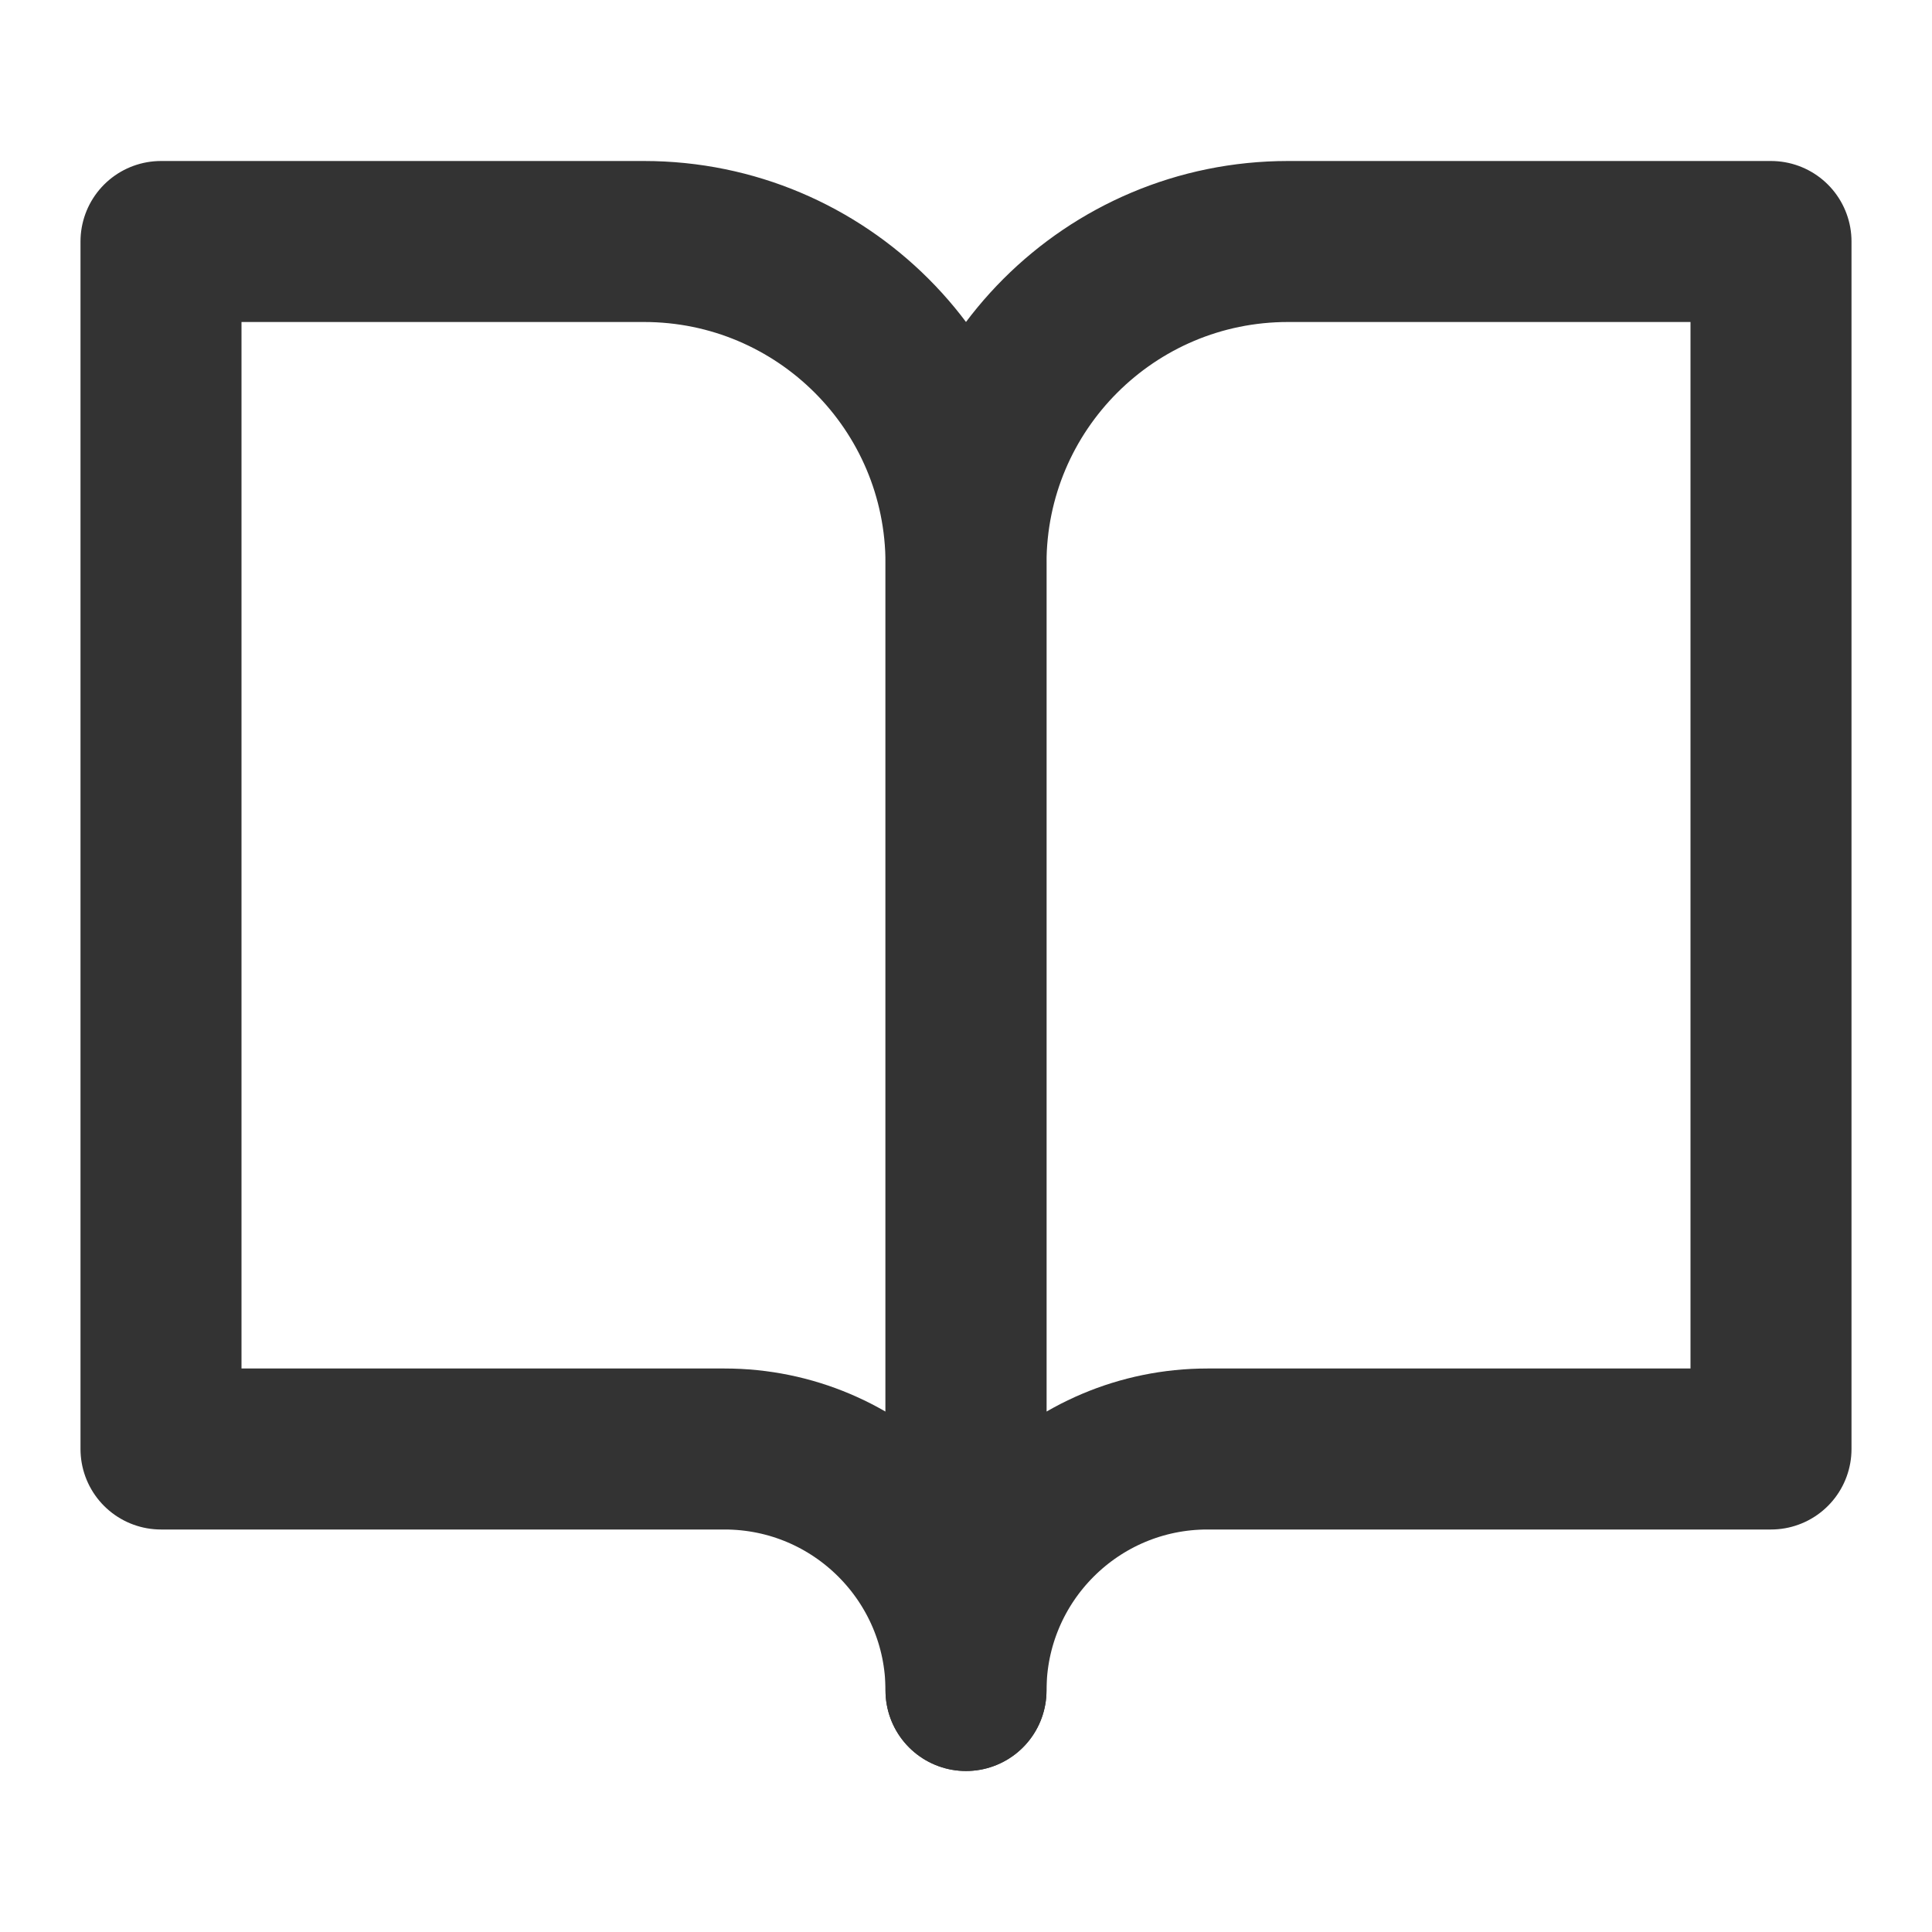
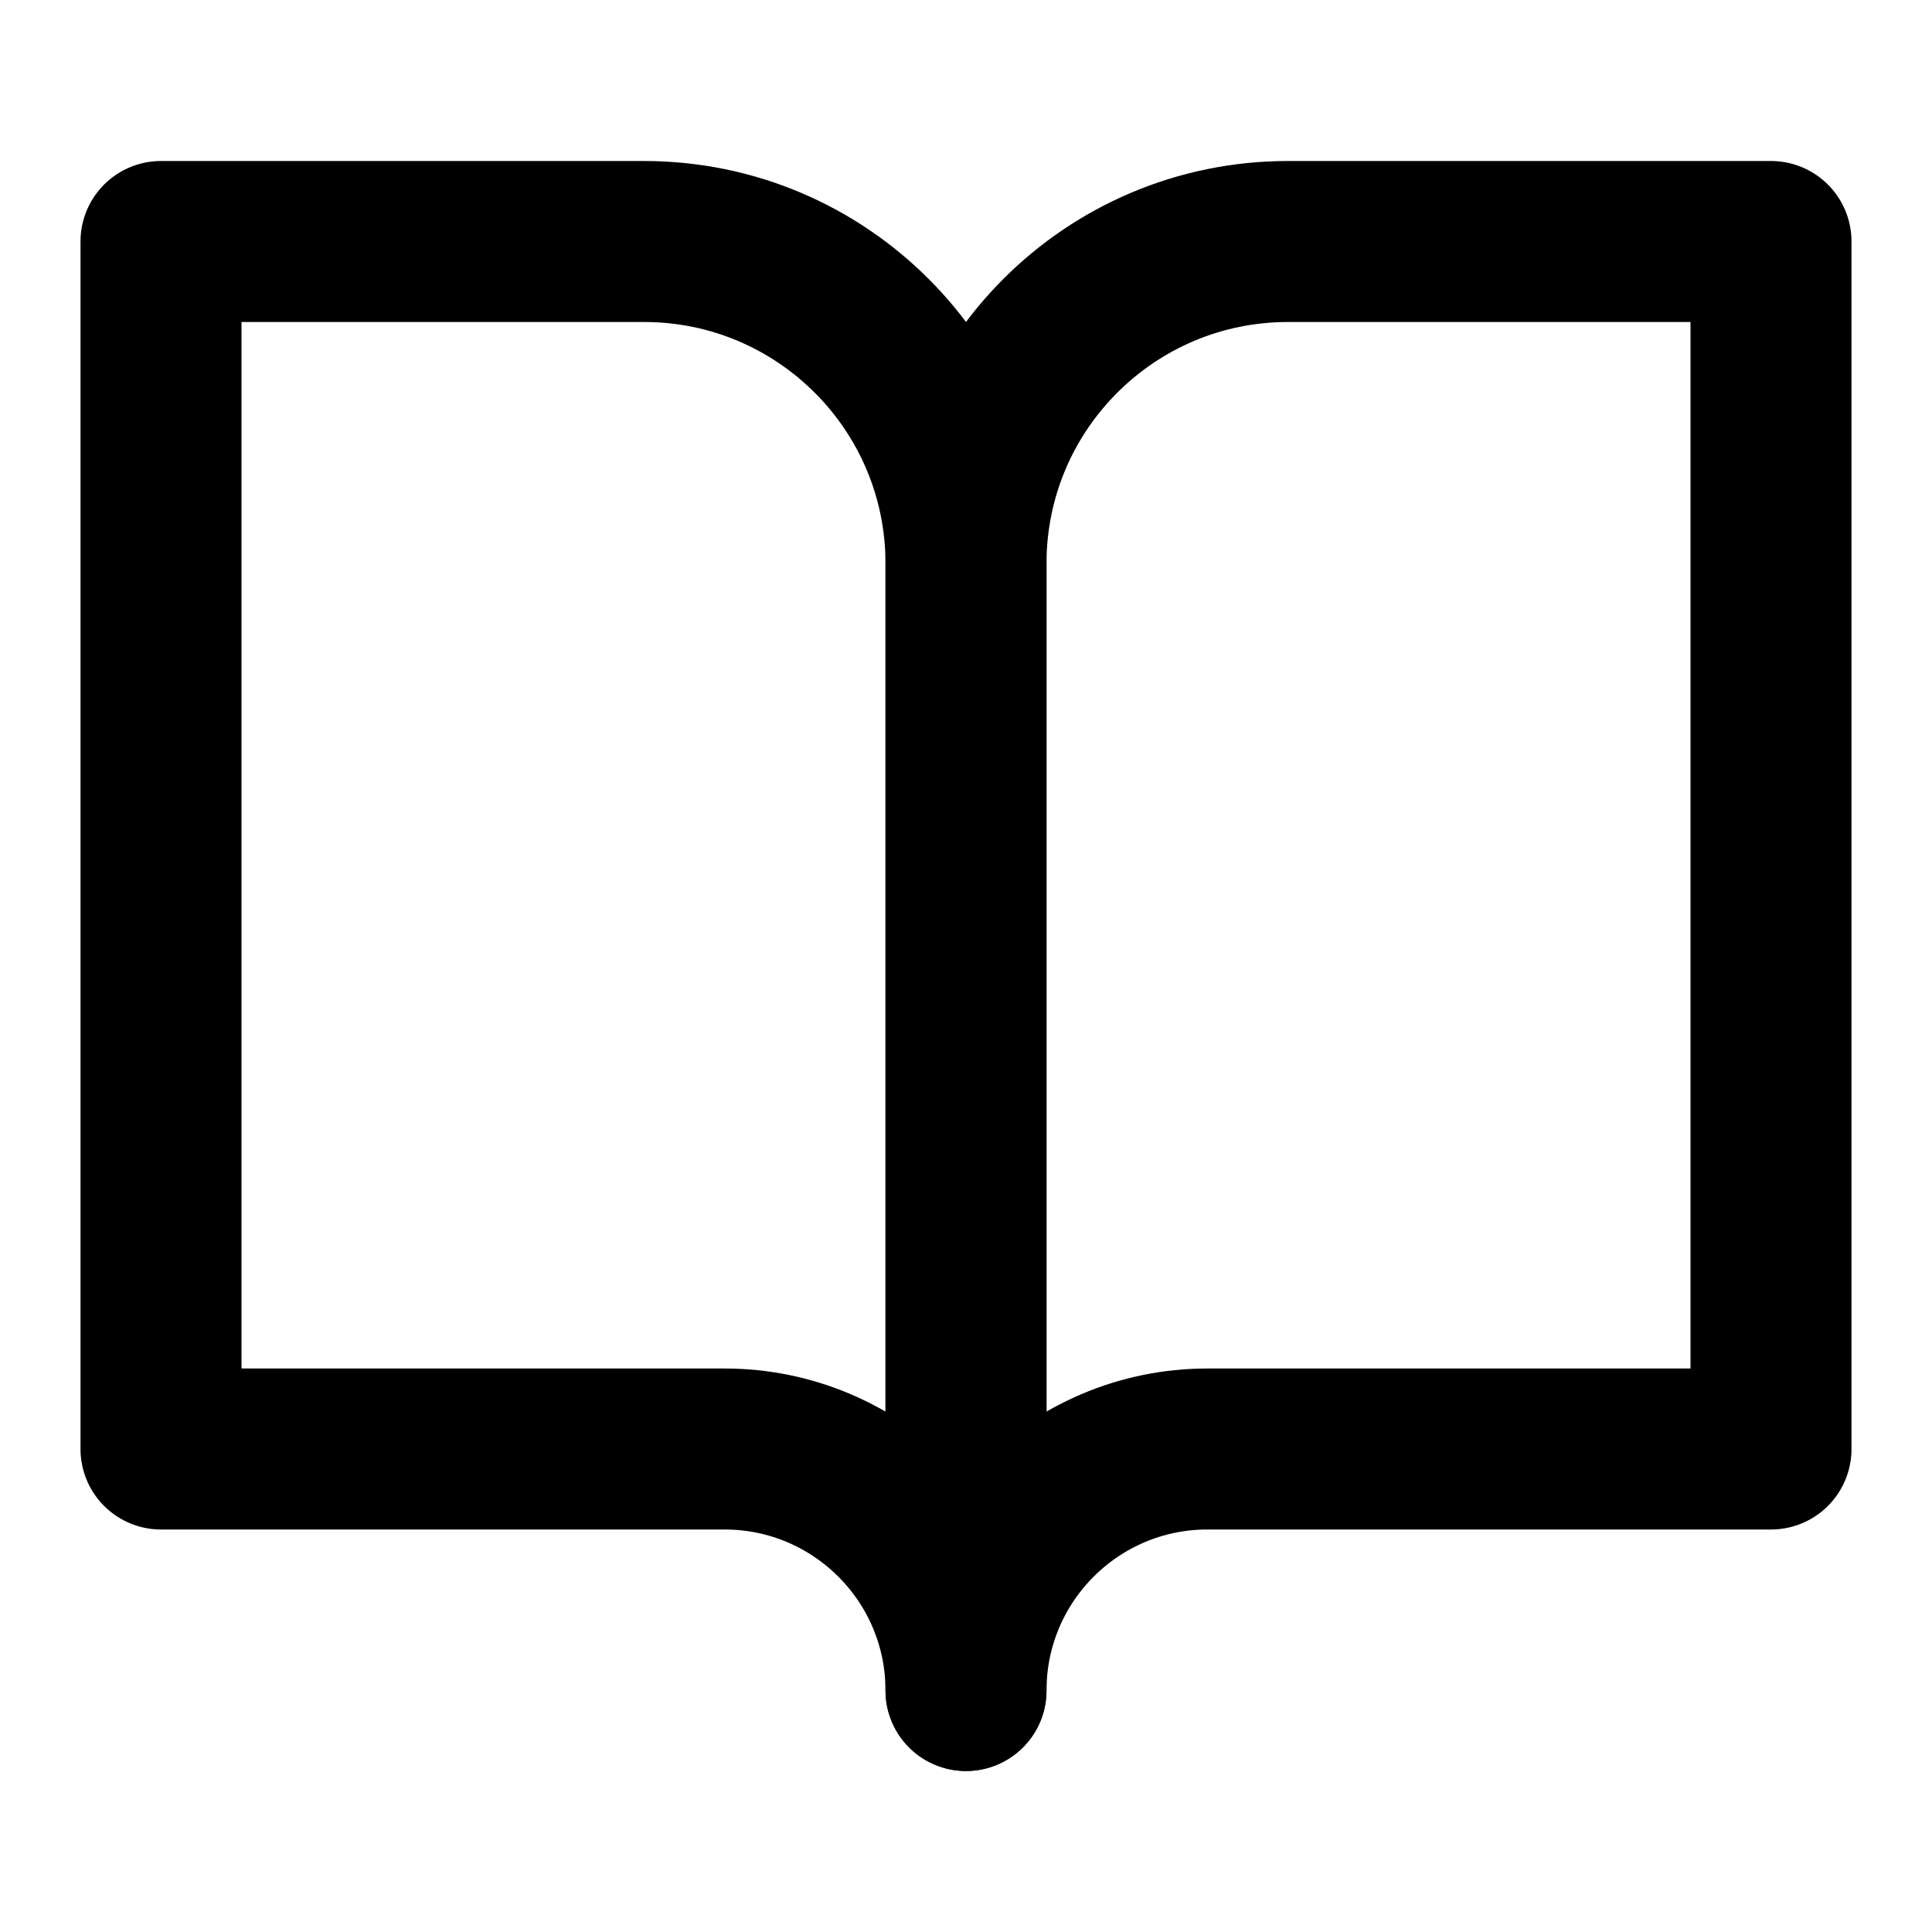
- <svg xmlns="http://www.w3.org/2000/svg" width="16" height="16" viewBox="0 0 24 24" fill="none" stroke="#333" stroke-width="2" stroke-linecap="round" stroke-linejoin="round">
+ <svg xmlns="http://www.w3.org/2000/svg" width="16" height="16" viewBox="0 0 24 24" fill="none" stroke="currentColor" stroke-width="2" stroke-linecap="round" stroke-linejoin="round">
  <path d="M2 3h6a4 4 0 0 1 4 4v14a3 3 0 0 0-3-3H2z" />
  <path d="M22 3h-6a4 4 0 0 0-4 4v14a3 3 0 0 1 3-3h7z" />
</svg>
